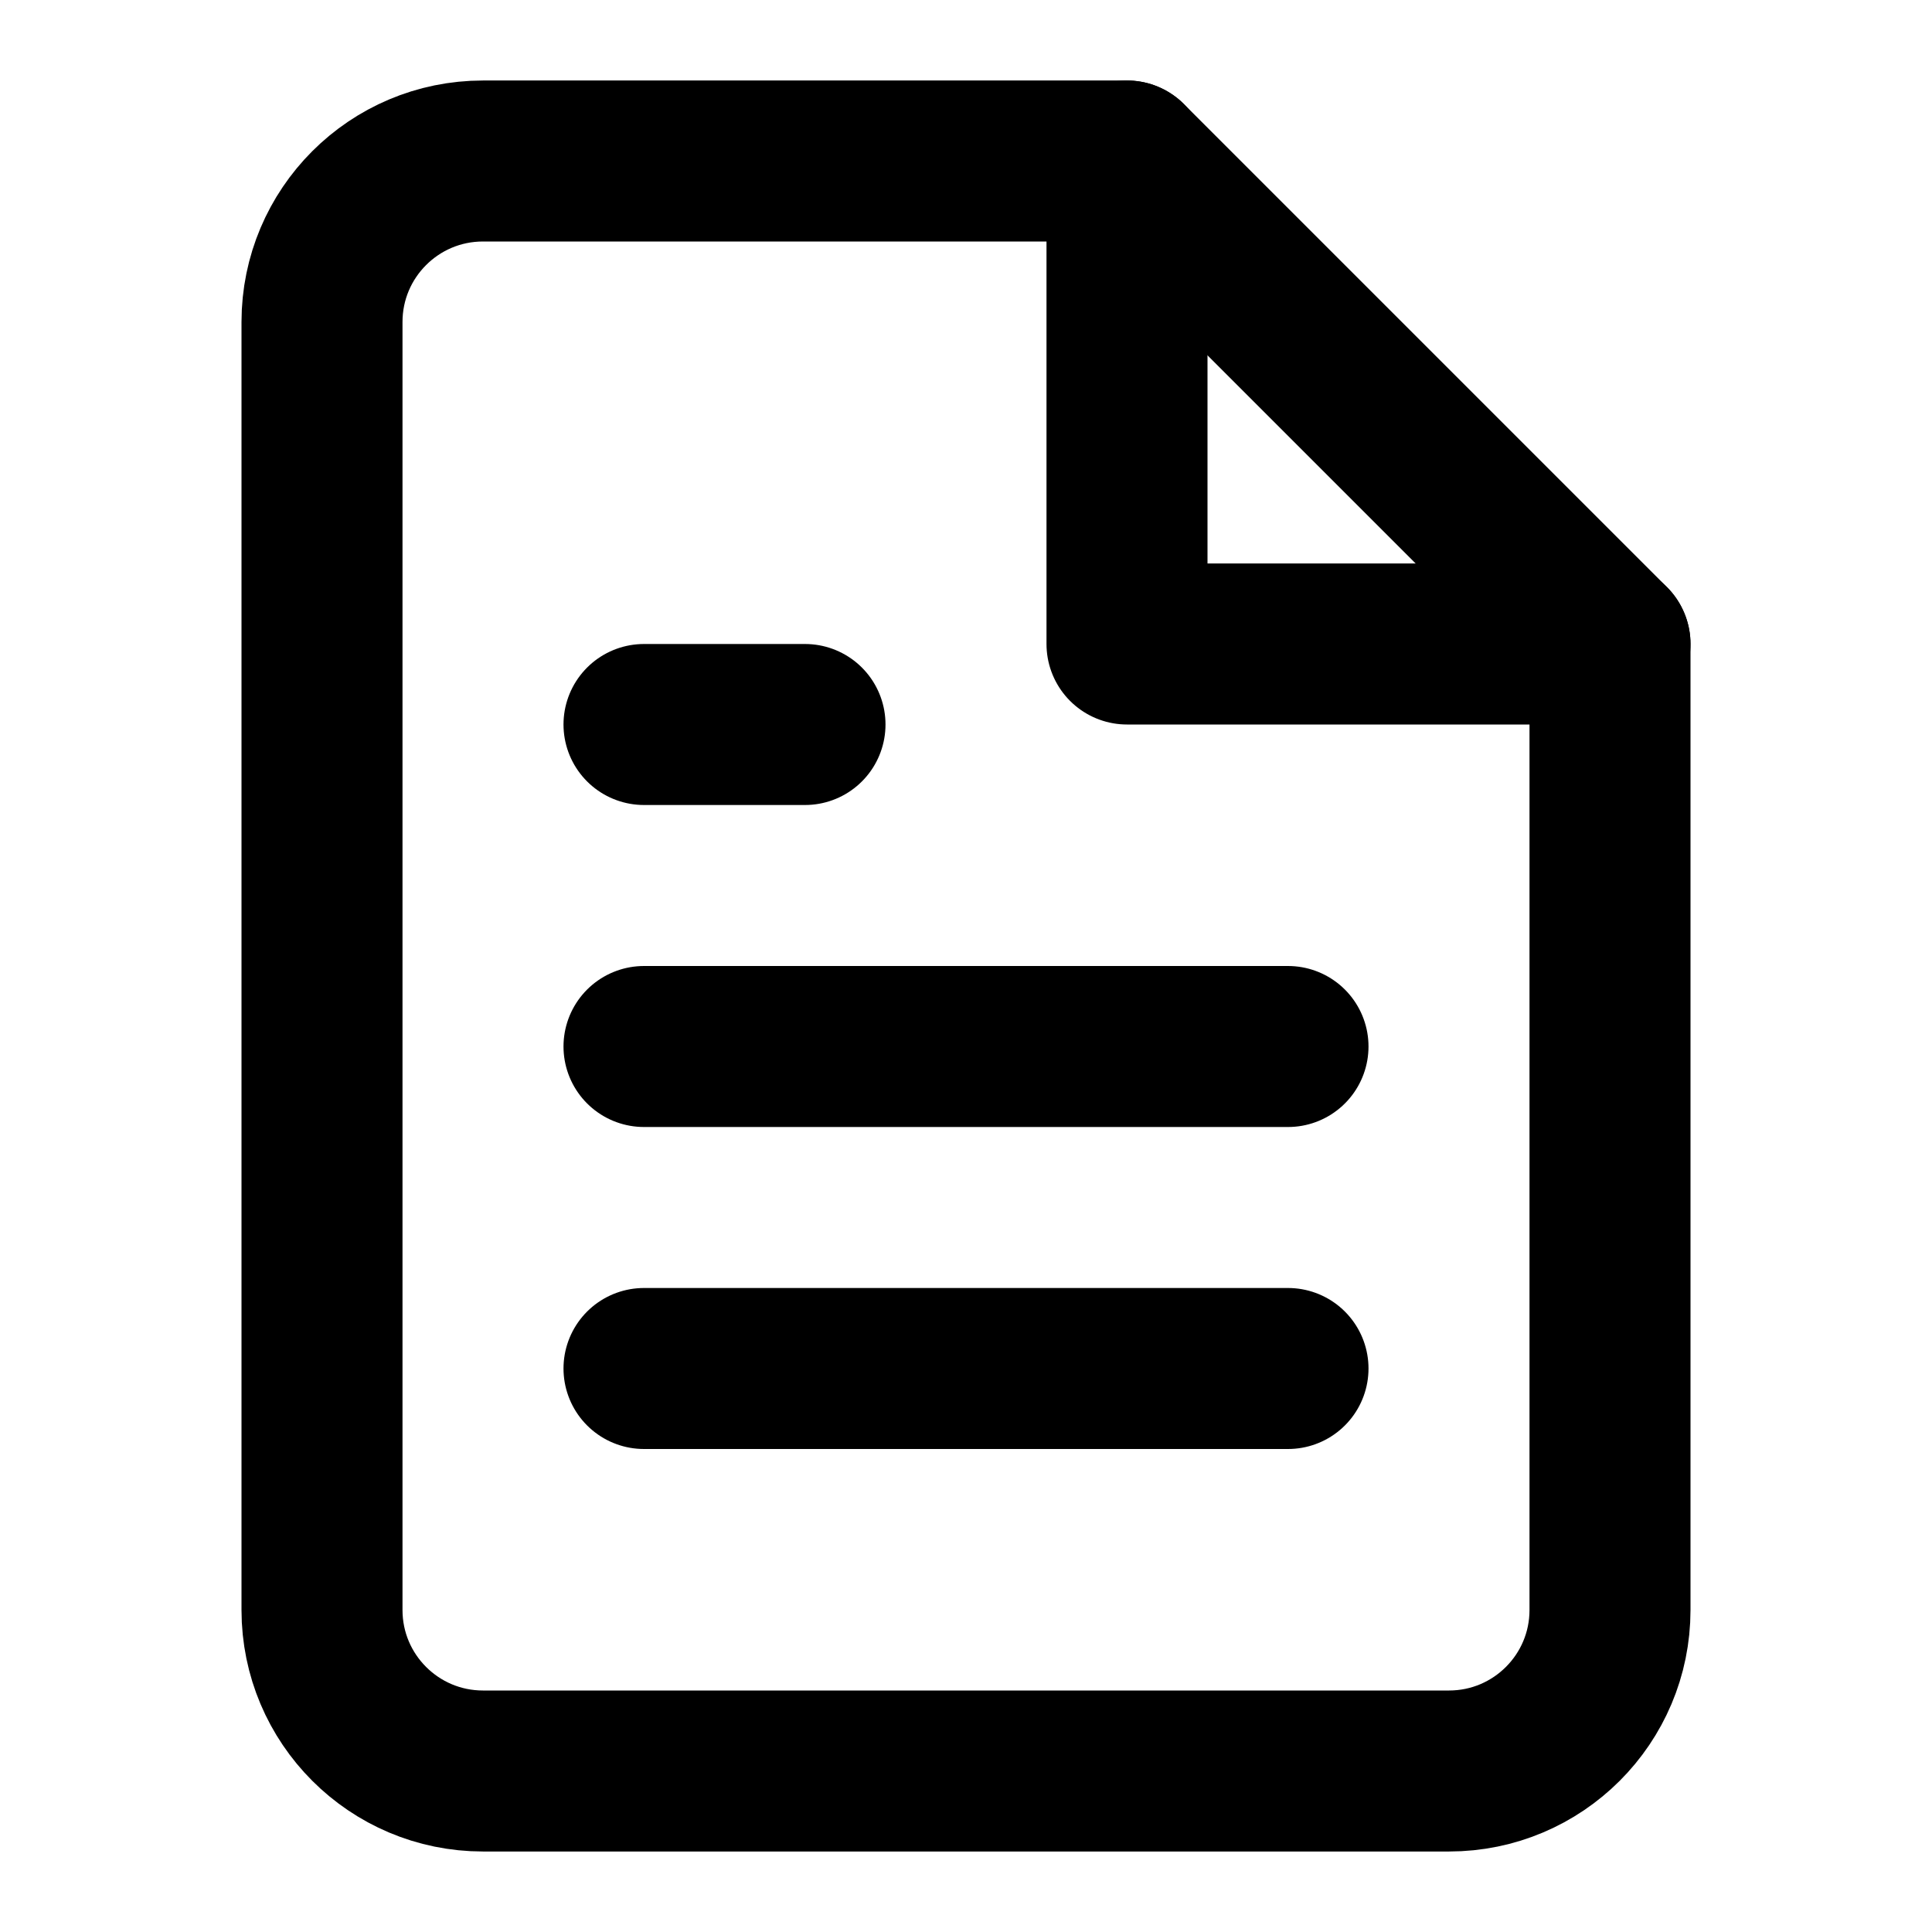
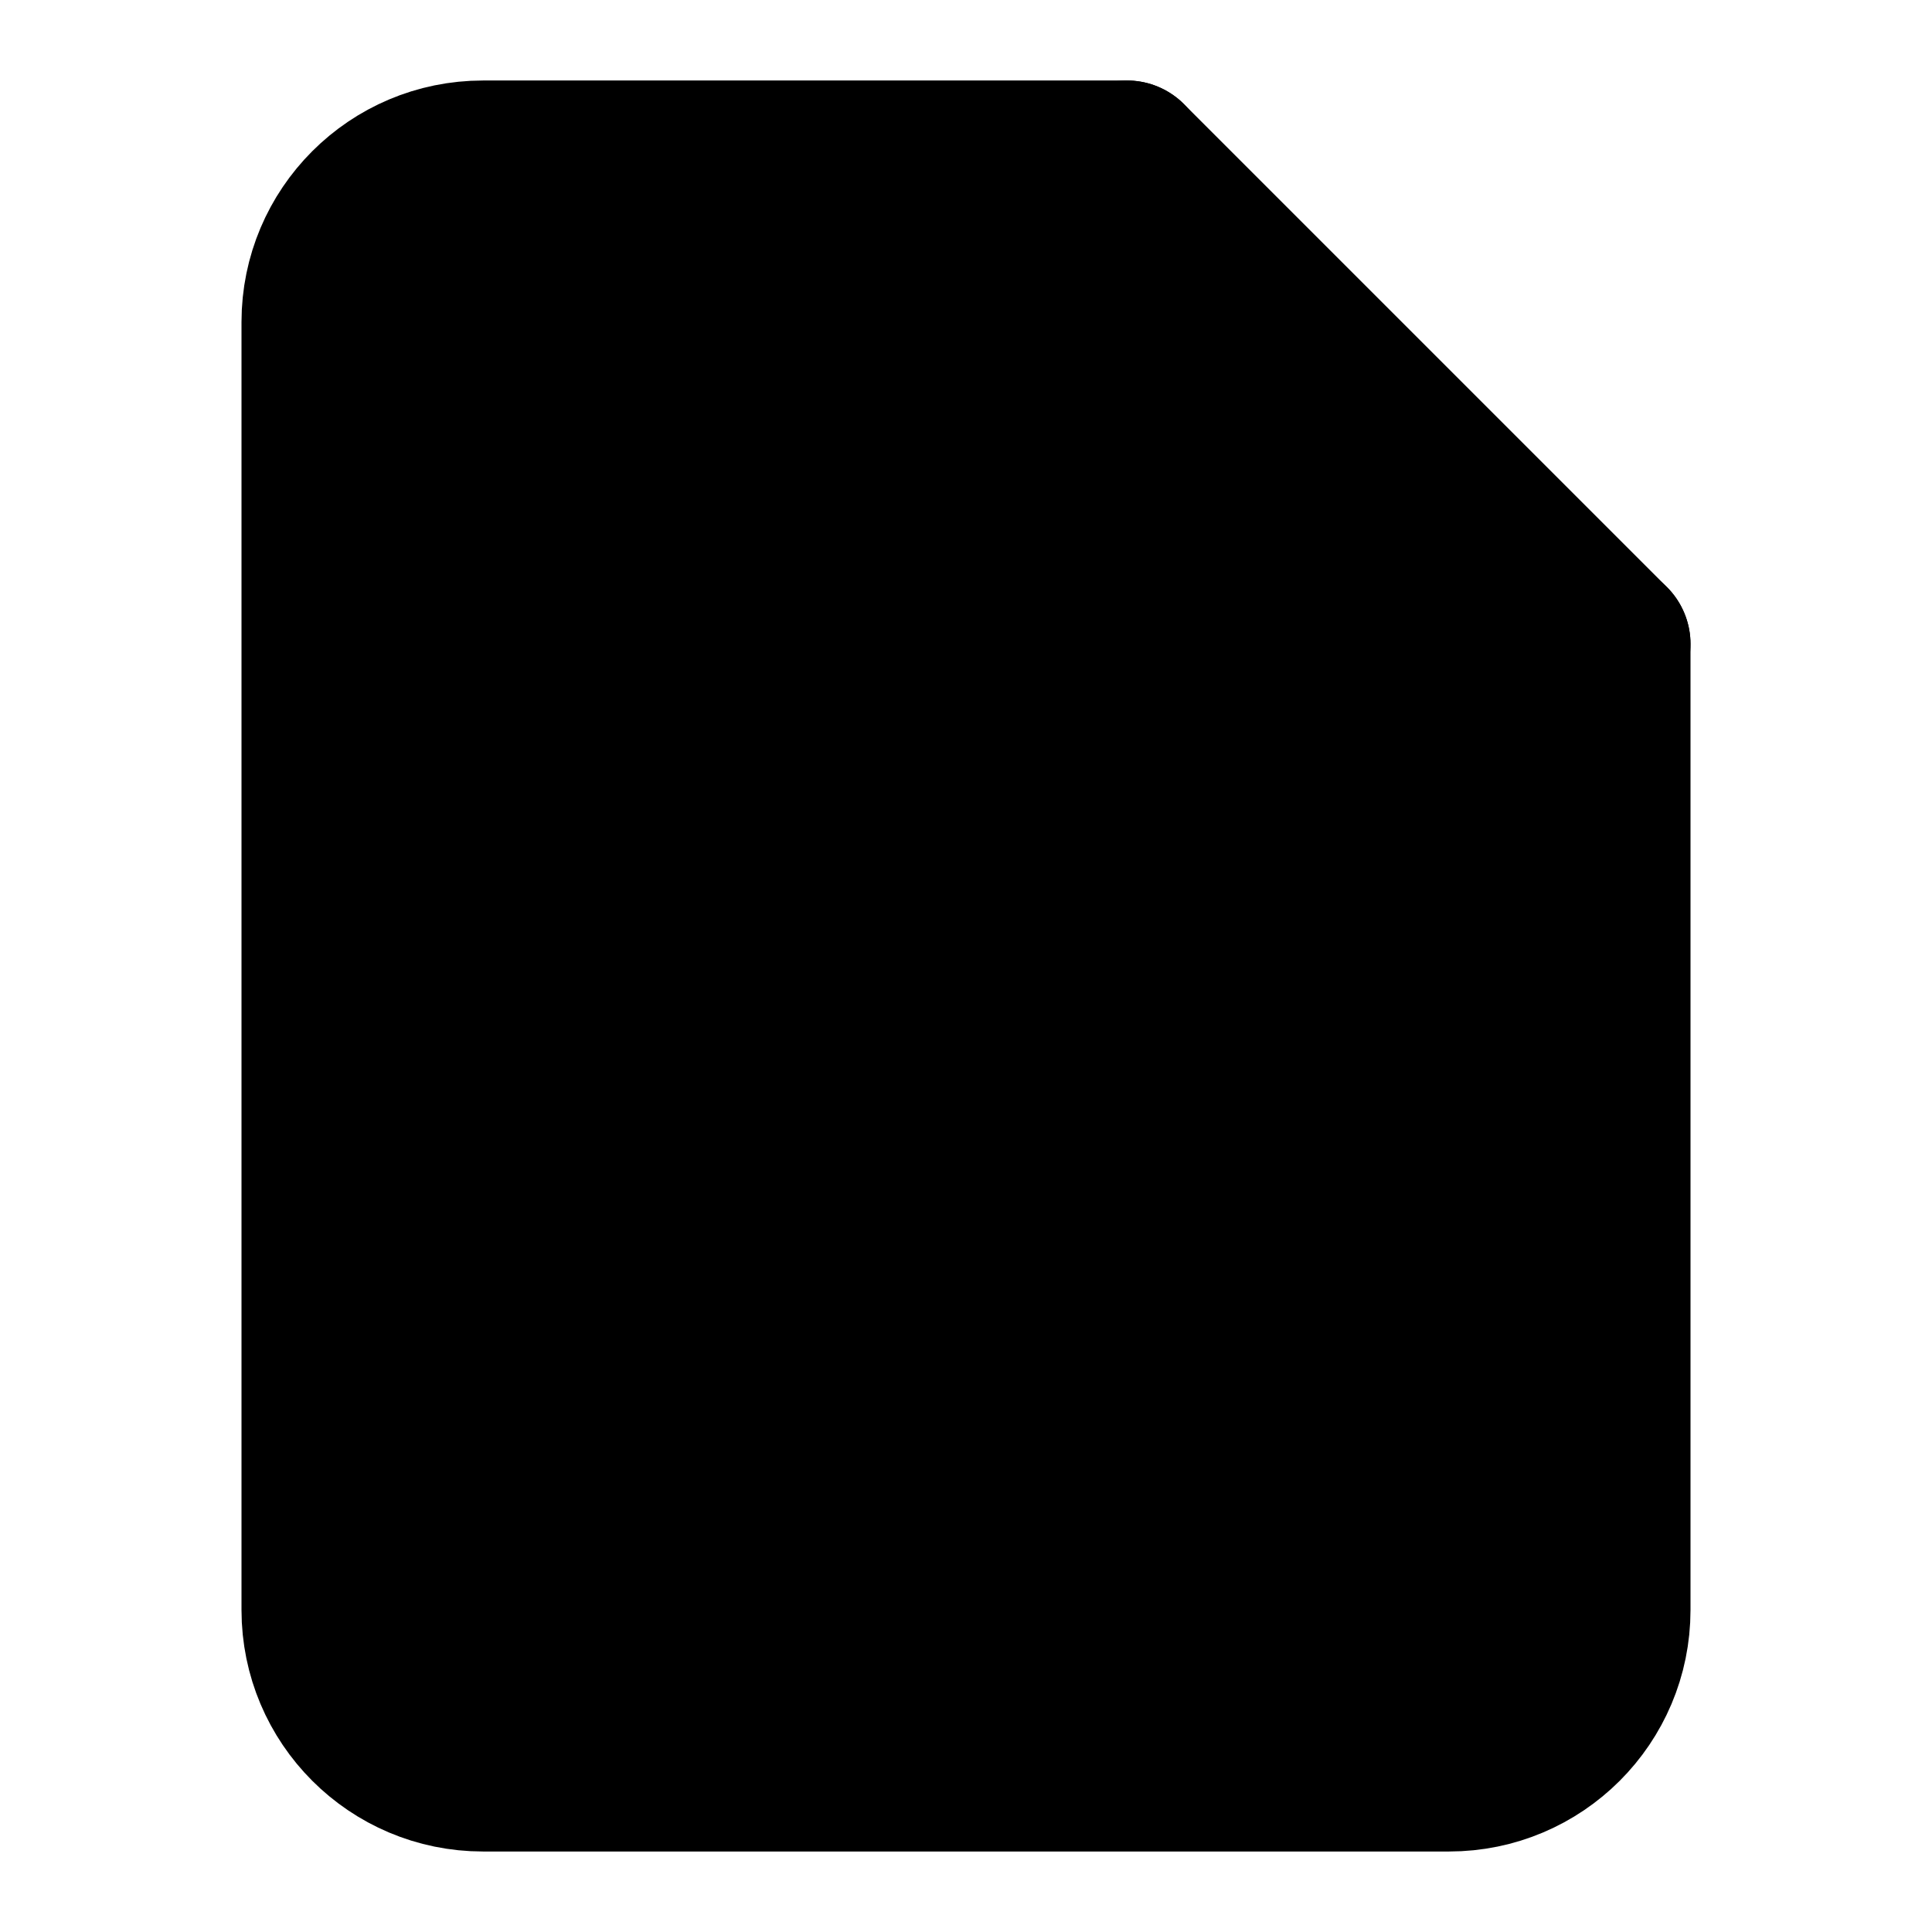
- <svg viewBox="0 0 24 24" fill="none" stroke="currentColor" stroke-width="2" stroke-linecap="round" stroke-linejoin="round">
+ <svg viewBox="0 0 24 24" stroke="currentColor" stroke-width="2" stroke-linecap="round" stroke-linejoin="round">
  <g id="pdf">
    <path d="M14 2H6a2 2 0 0 0-2 2v16a2 2 0 0 0 2 2h12a2 2 0 0 0 2-2V8z" />
    <polyline points="14,2 14,8 20,8" />
    <line x1="16" y1="13" x2="8" y2="13" />
    <line x1="16" y1="17" x2="8" y2="17" />
    <polyline points="10,9 9,9 8,9" />
  </g>
</svg>
